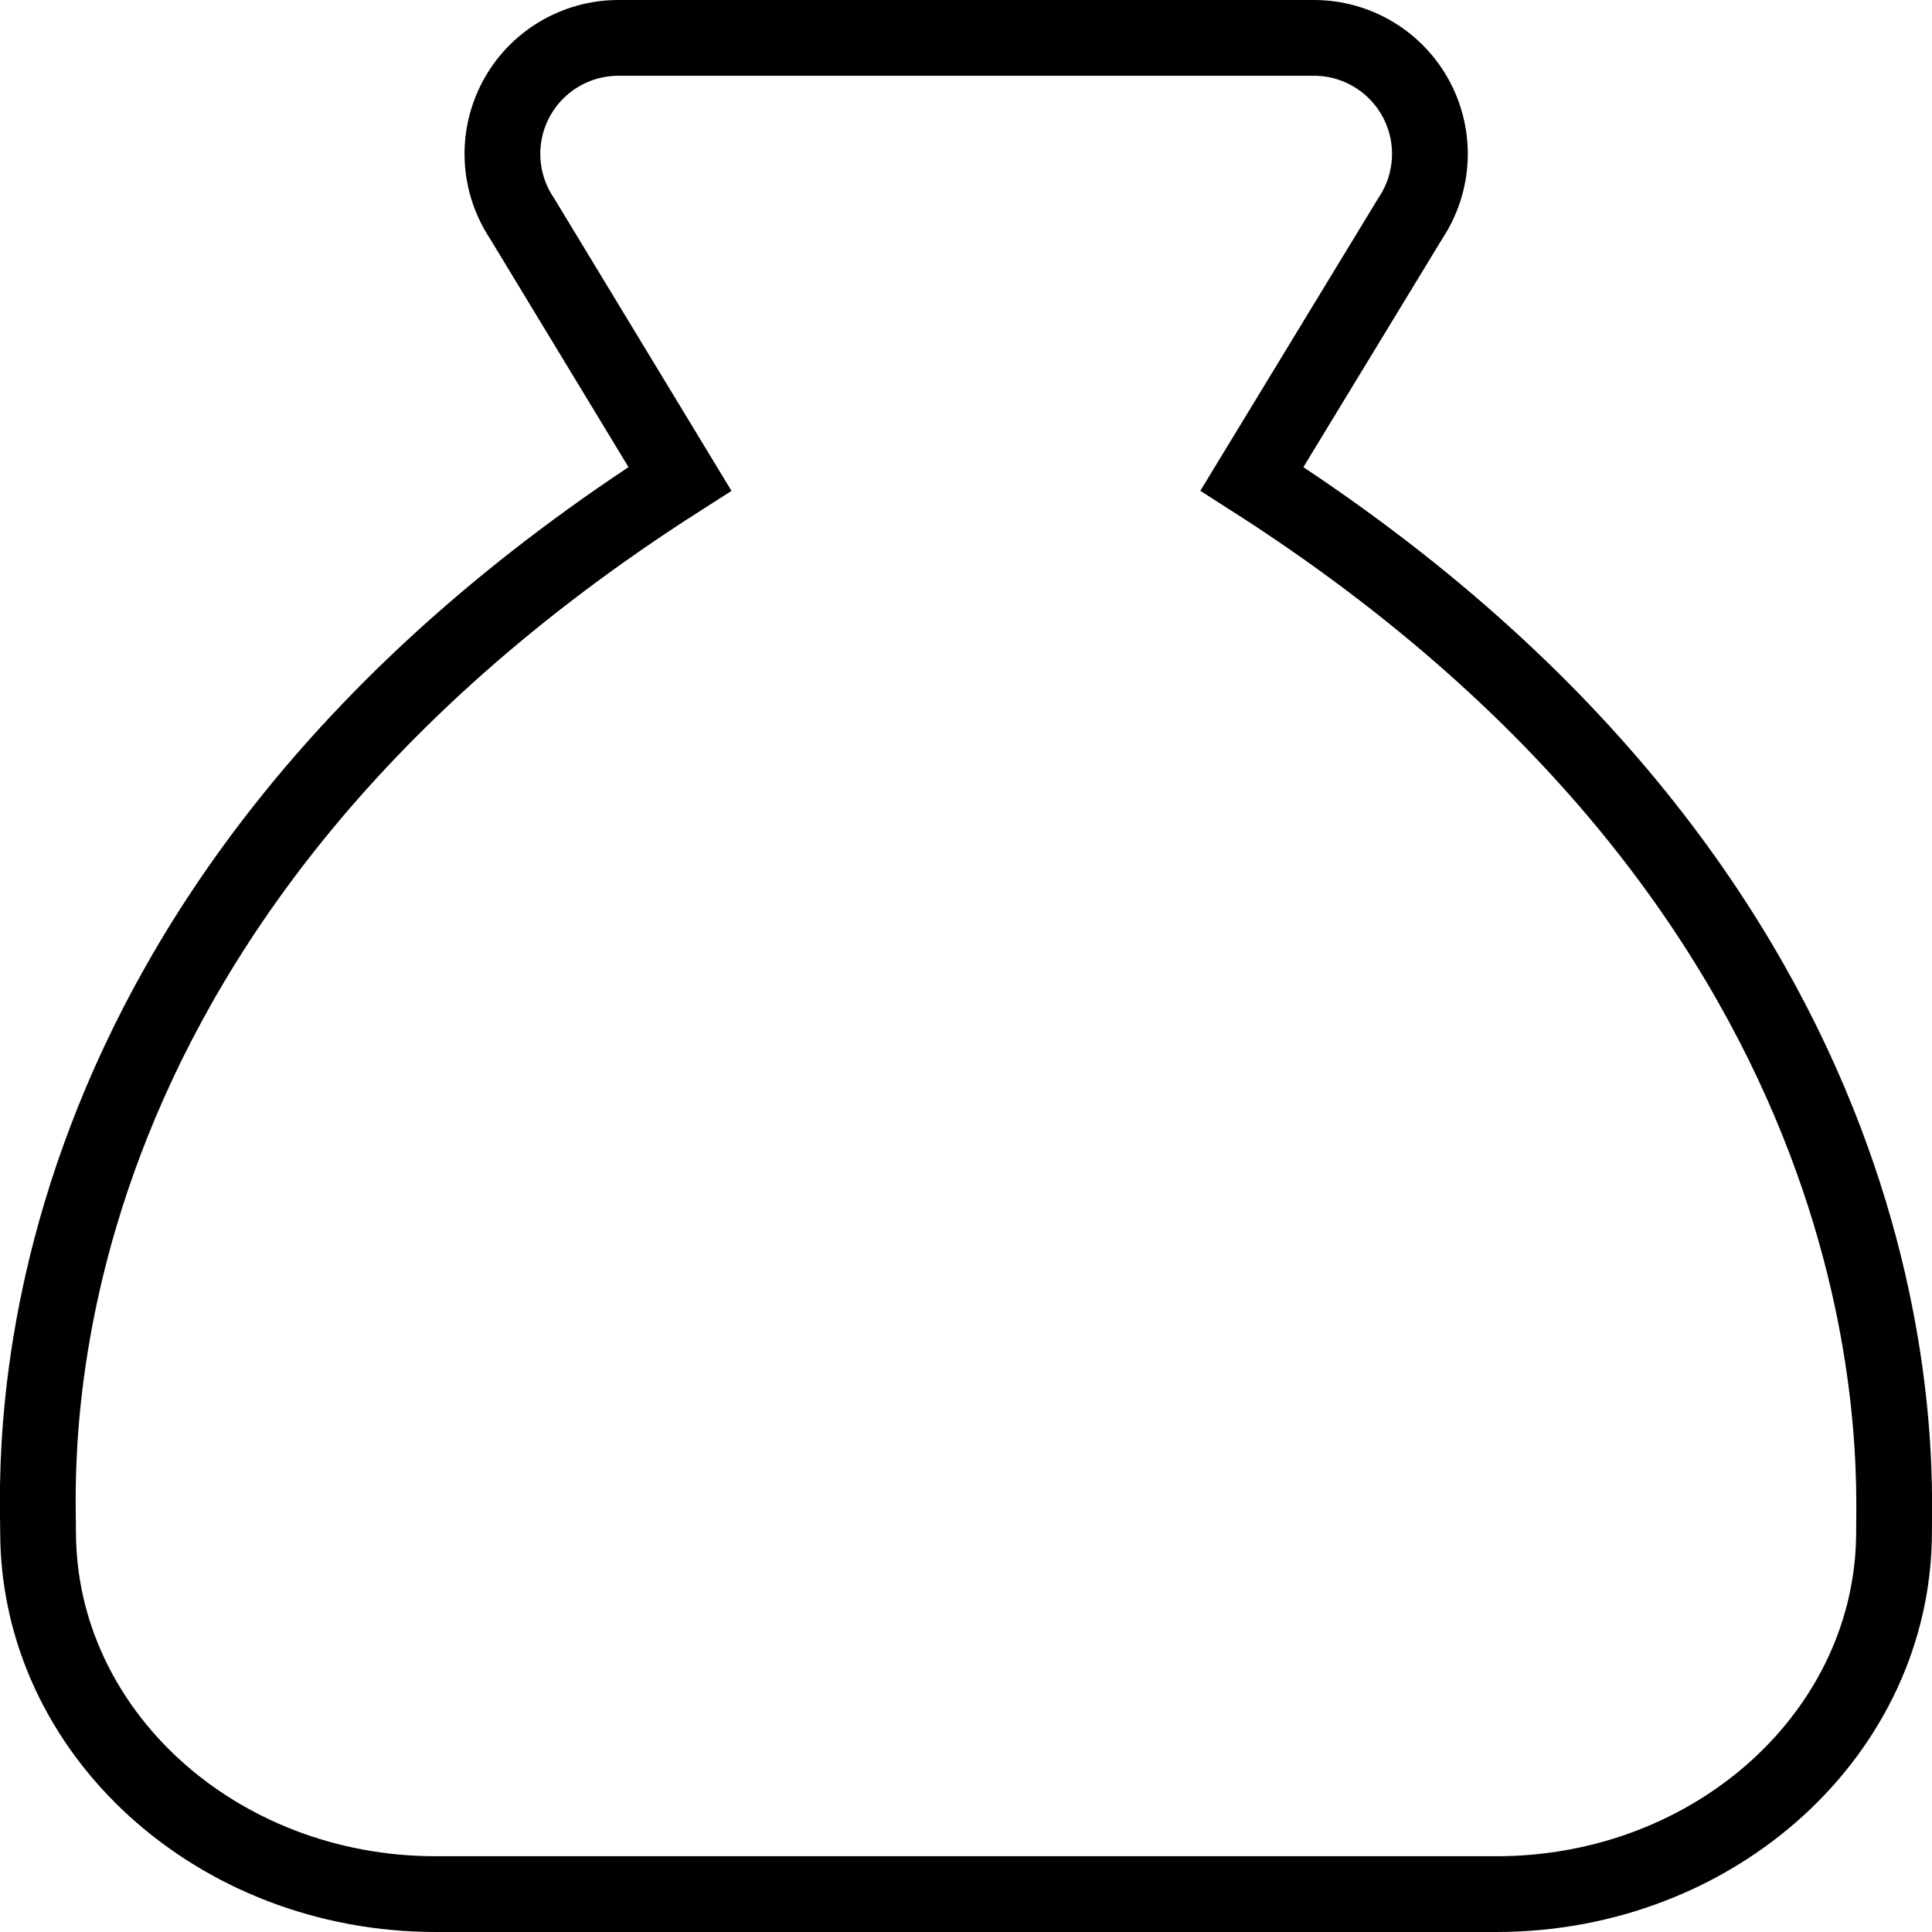
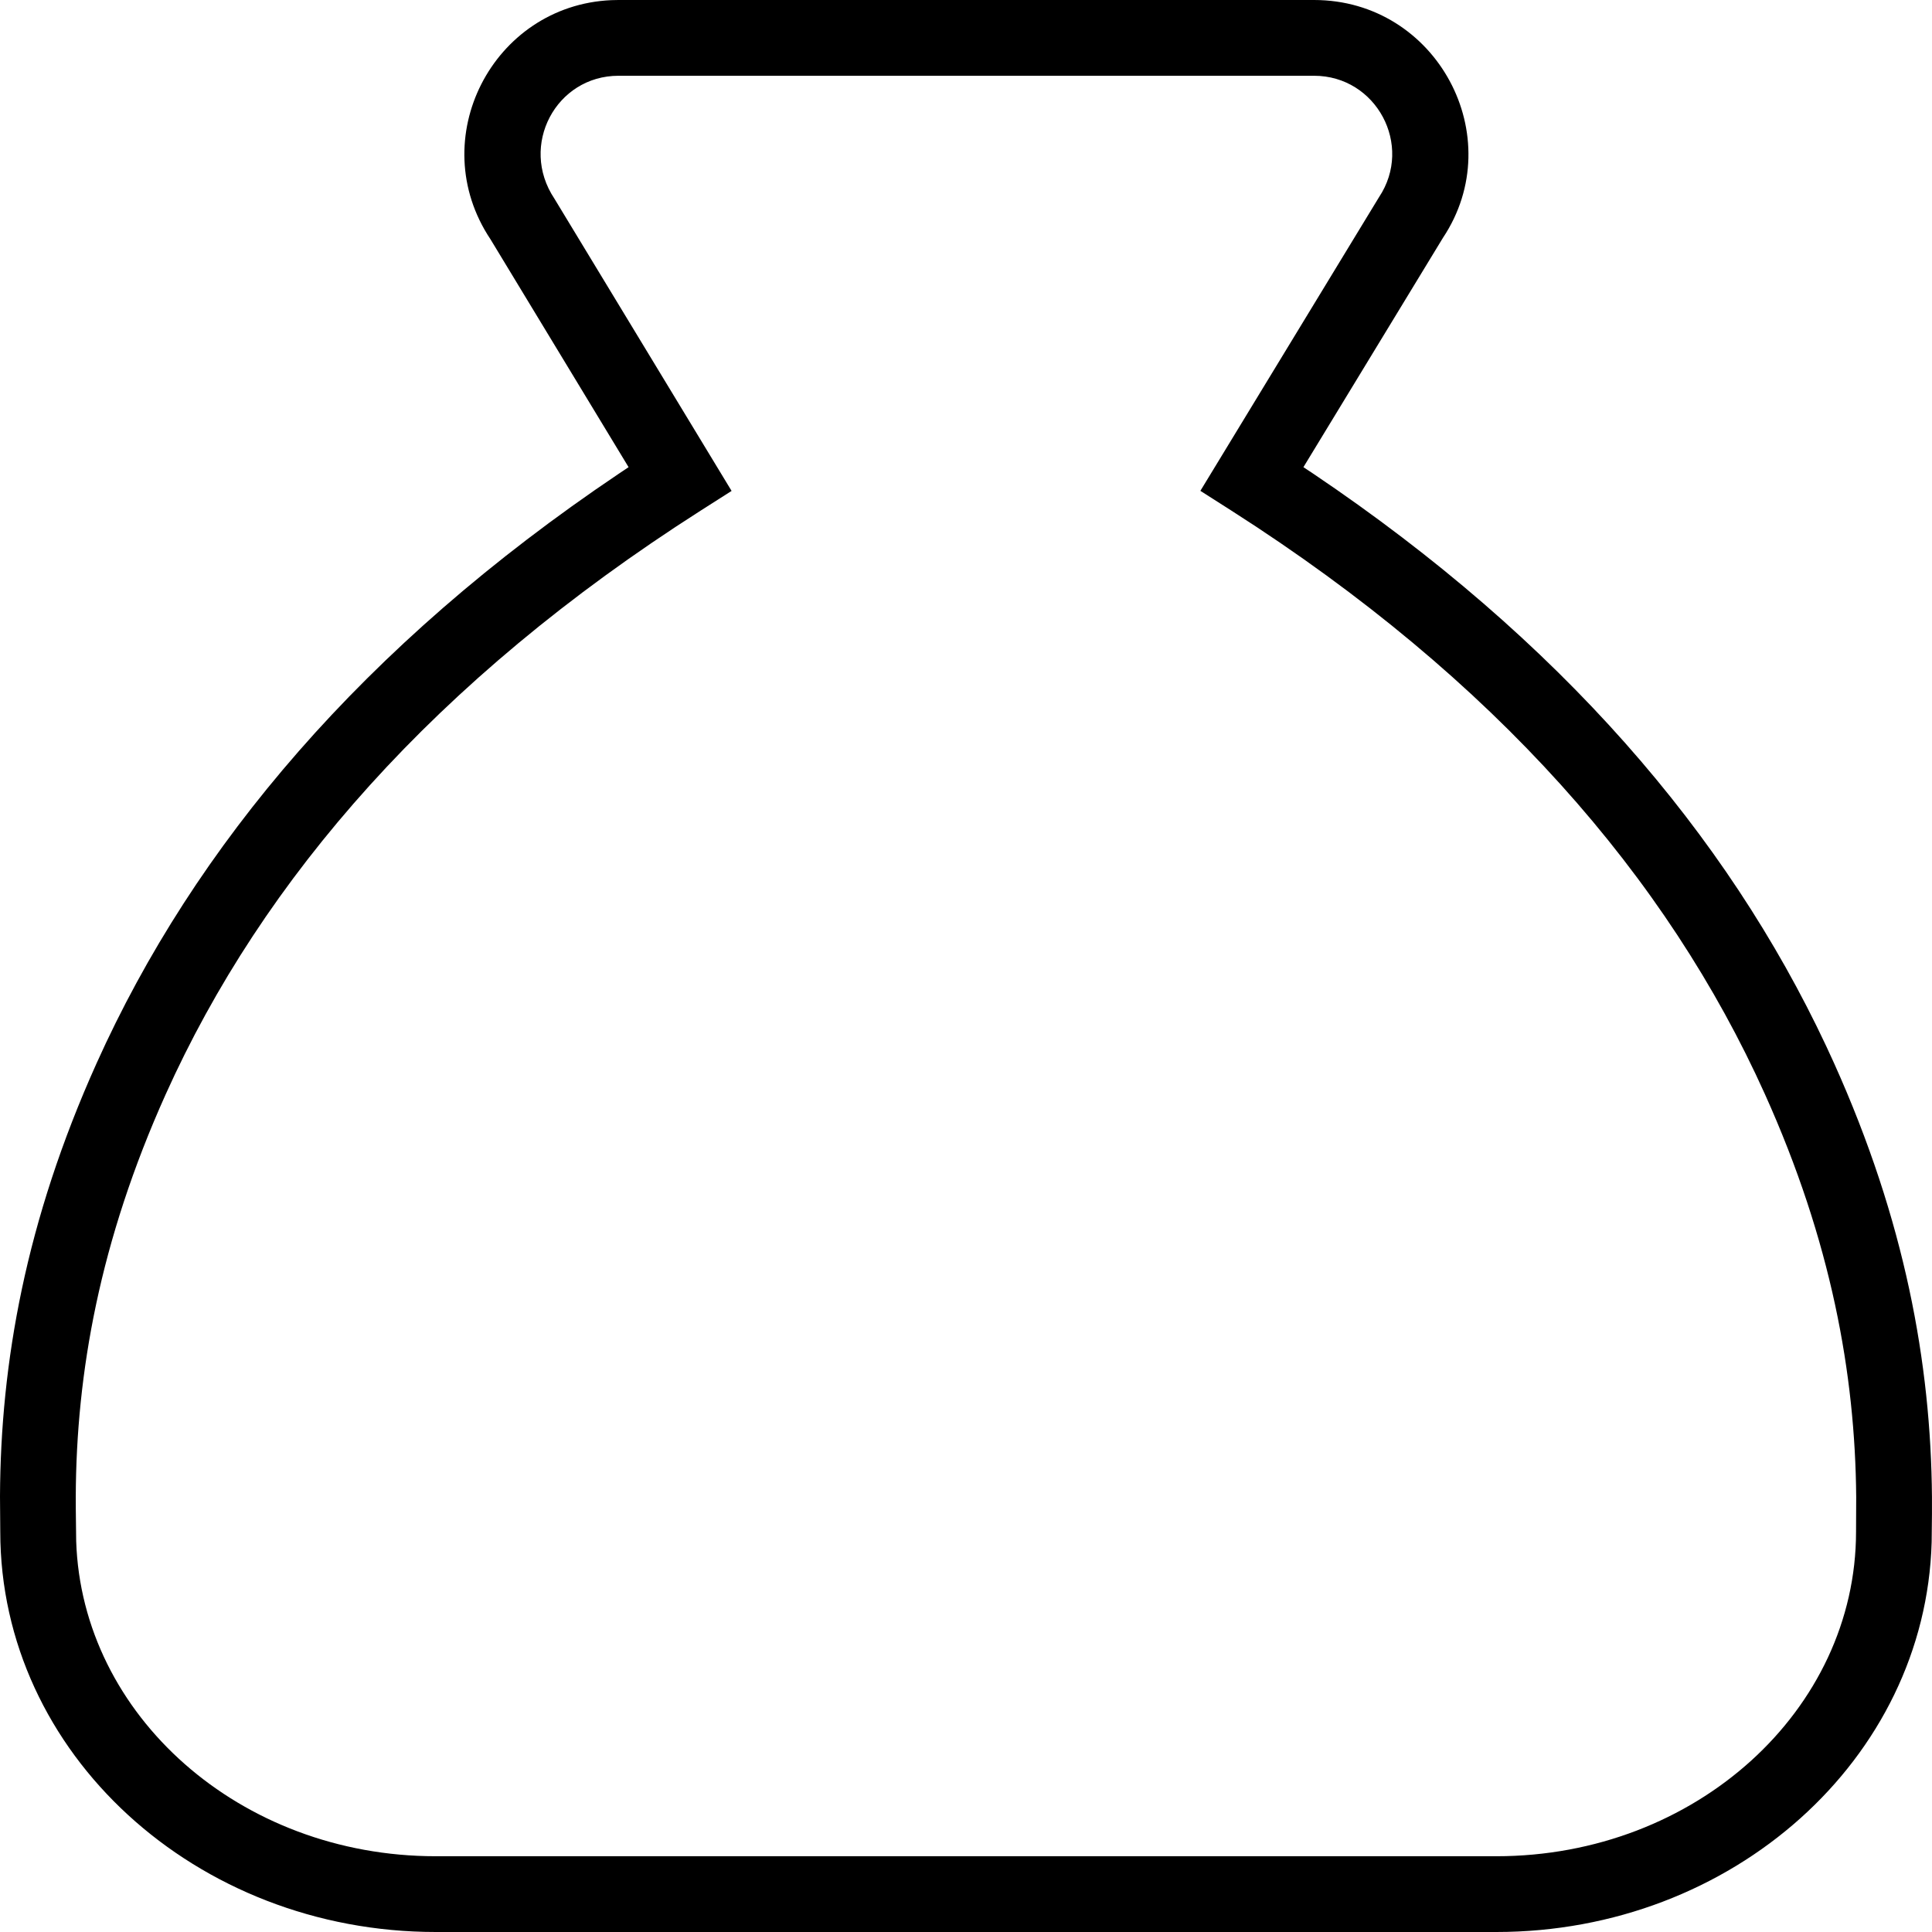
- <svg xmlns="http://www.w3.org/2000/svg" width="50.997" height="51" viewBox="0 0 50.997 51">
-   <path d="M33.05,12.64l4.184-6.88A3.062,3.062,0,0,0,34.688,1H16.327A3.062,3.062,0,0,0,13.78,5.762l4.17,6.879C.113,24.025,1.007,38.55,1.007,40.43c0,5.286,4.7,9.57,10.5,9.57H39.5c5.8,0,10.5-4.285,10.5-9.57C49.995,38.584,50.787,23.969,33.05,12.64Z" transform="translate(-0.002 0)" fill="none" stroke="#000" stroke-width="2" />
+ <svg xmlns="http://www.w3.org/2000/svg" width="51px" height="51px" viewBox="0 0 51 51" version="1.1">
+   <g id="icons" stroke="none" stroke-width="1" fill="none" fill-rule="evenodd">
+     <g id="OUTLINED" transform="translate(1, -359)" fill="#000000" fill-rule="nonzero">
+       <path d="M15.327,359 L15.137,359.004 C12.007,359.142 10.182,362.671 11.948,365.317 L15.593,371.332 L15.33,371.508 C8.596,376.039 4.131,381.327 1.549,387.069 C-0.323,391.231 -0.985,394.978 -1,398.498 L-0.993,399.43 C-0.993,405.289 4.175,410 10.504,410 L38.498,410 C44.728,410 49.83,405.438 49.991,399.708 L49.999,398.971 L49.999,398.509 C49.97,394.996 49.289,391.225 47.411,387.057 L47.202,386.603 C44.582,381.026 40.186,375.897 33.665,371.503 L33.407,371.332 L37.089,365.28 C38.864,362.615 36.93,359 33.688,359 L15.327,359 Z M15.327,361 L33.688,361 C35.333,361 36.315,362.835 35.402,364.206 L30.687,371.957 L31.512,372.483 C38.484,376.936 43.018,382.177 45.587,387.878 C47.34,391.767 47.973,395.27 47.999,398.517 L47.995,399.43 C47.995,404.142 43.763,408 38.498,408 L10.504,408 C5.334,408 1.159,404.278 1.011,399.681 L1.001,398.848 L1,398.502 C1.013,395.246 1.629,391.768 3.373,387.889 C5.931,382.202 10.474,376.96 17.488,372.484 L18.312,371.959 L13.635,364.244 C12.697,362.837 13.68,361 15.327,361 Z" id="staking" />
+     </g>
+   </g>
</svg>
